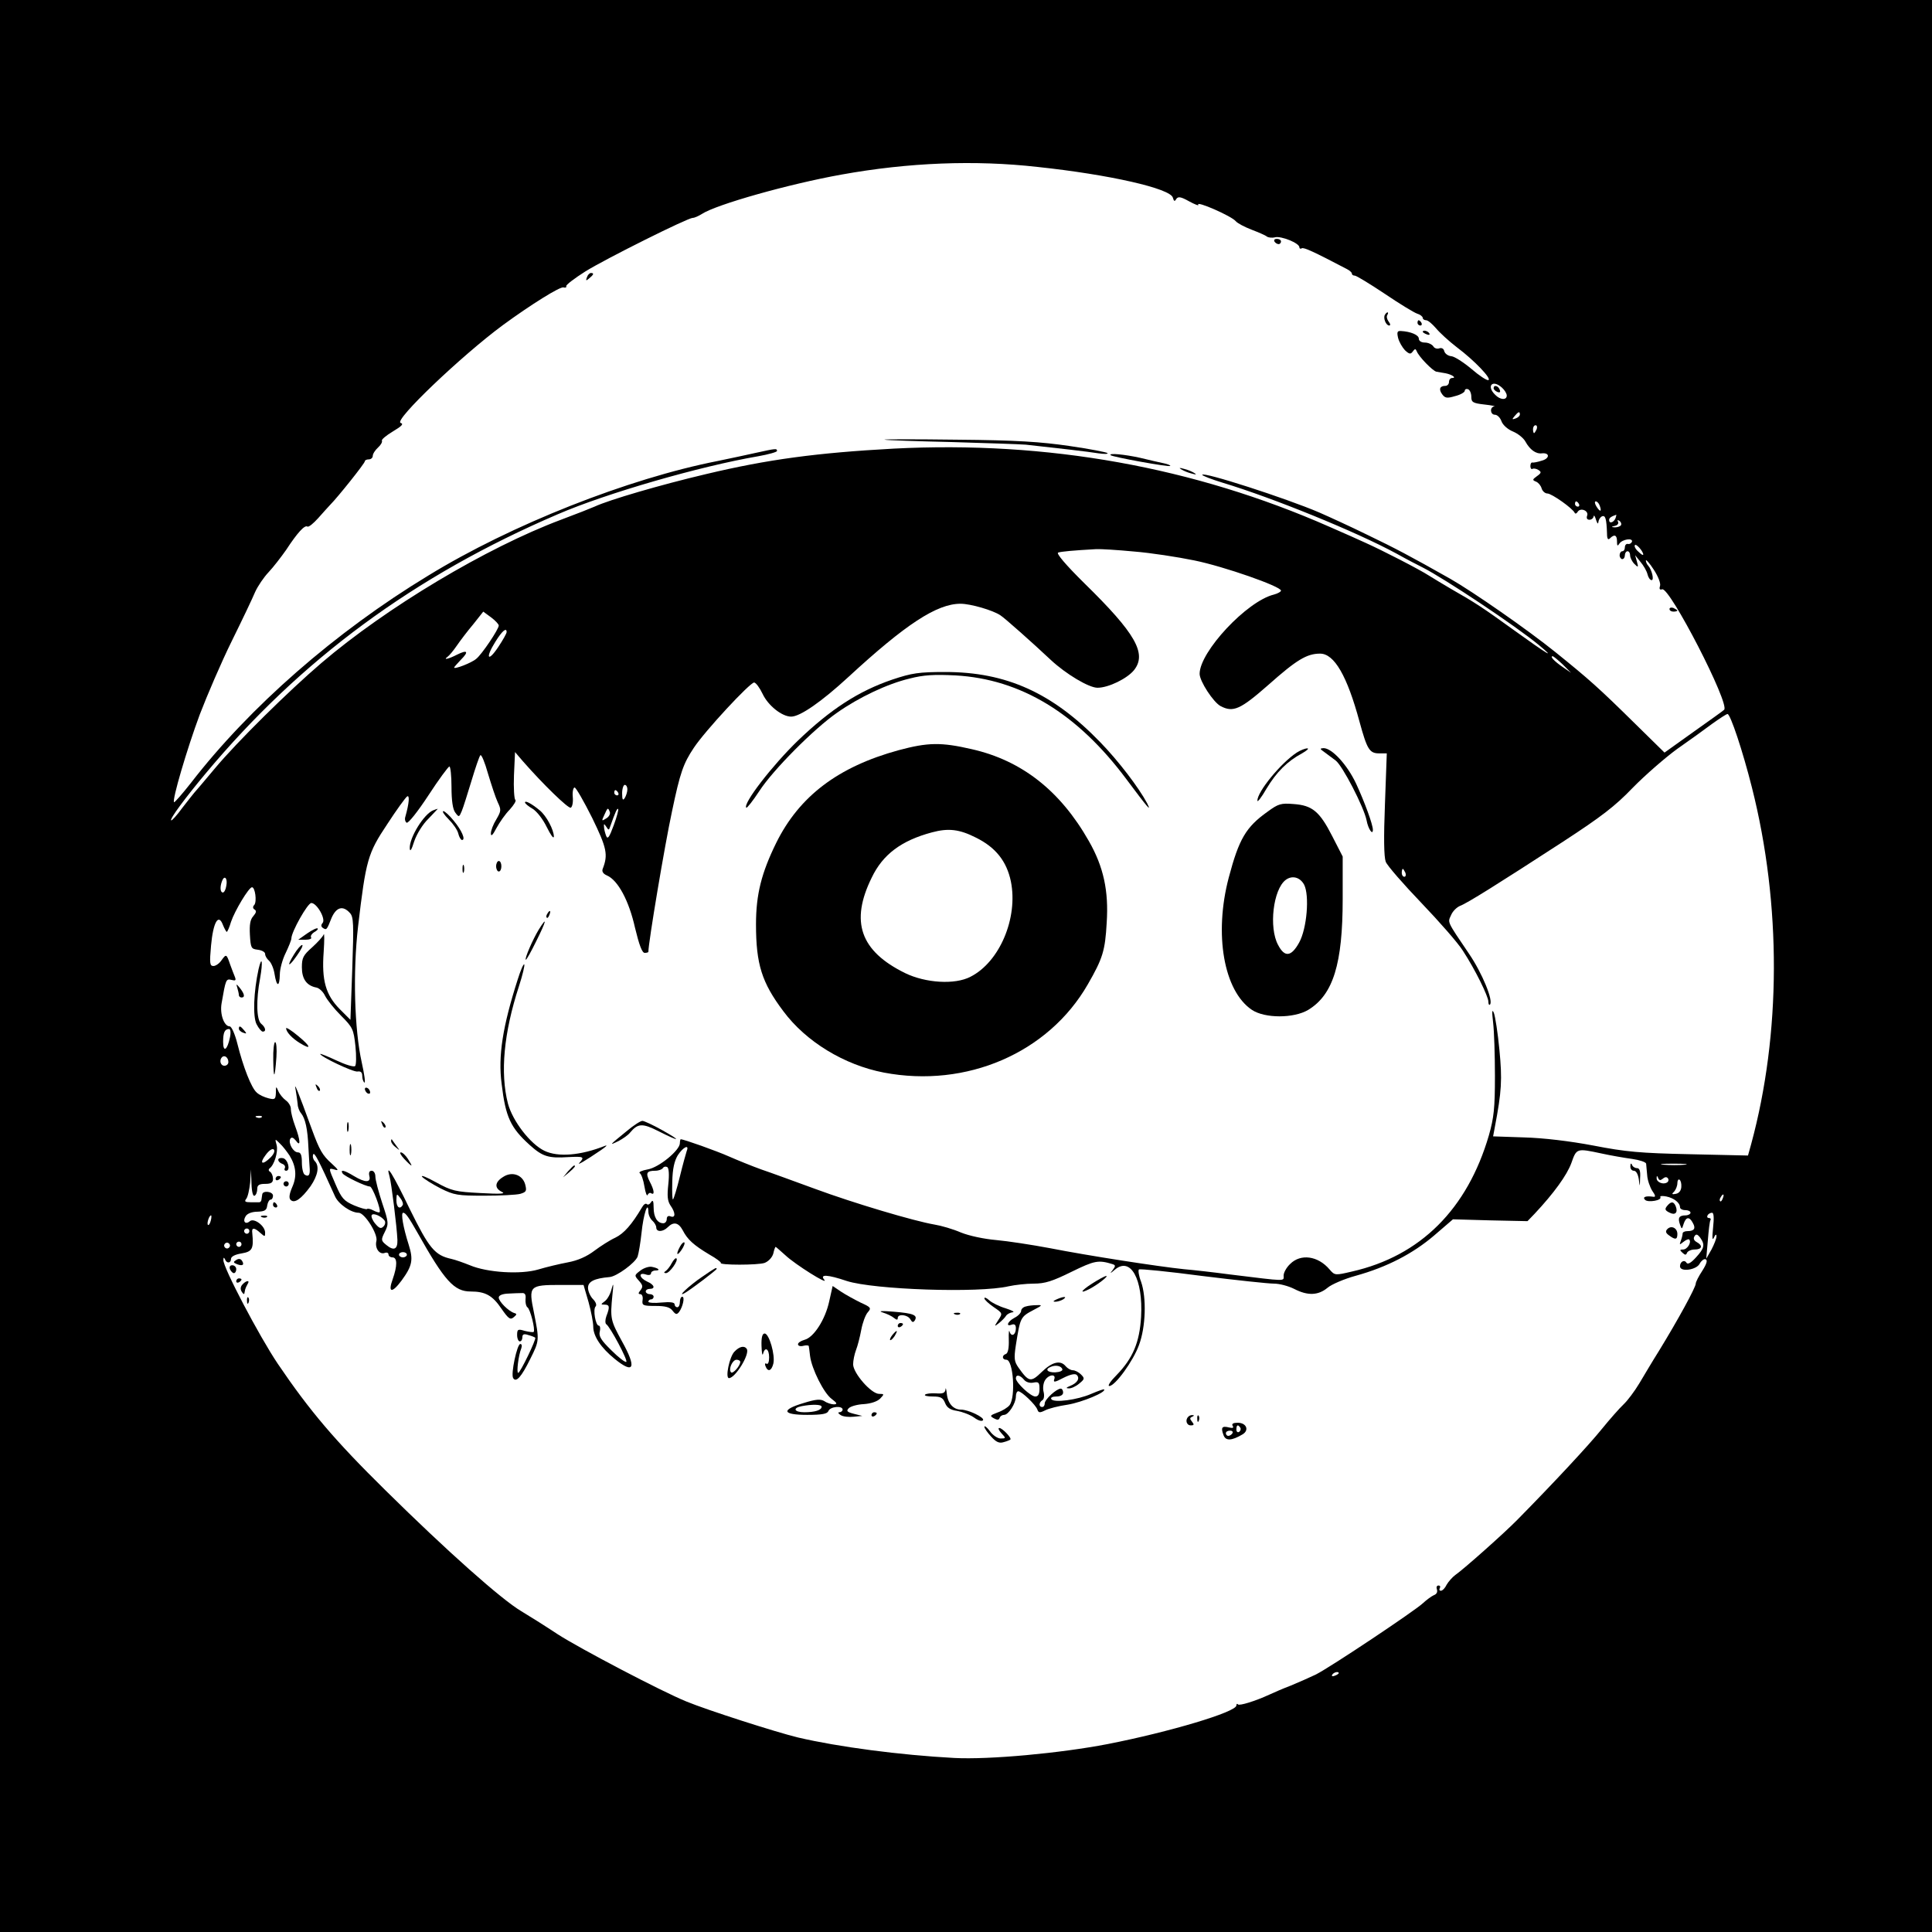
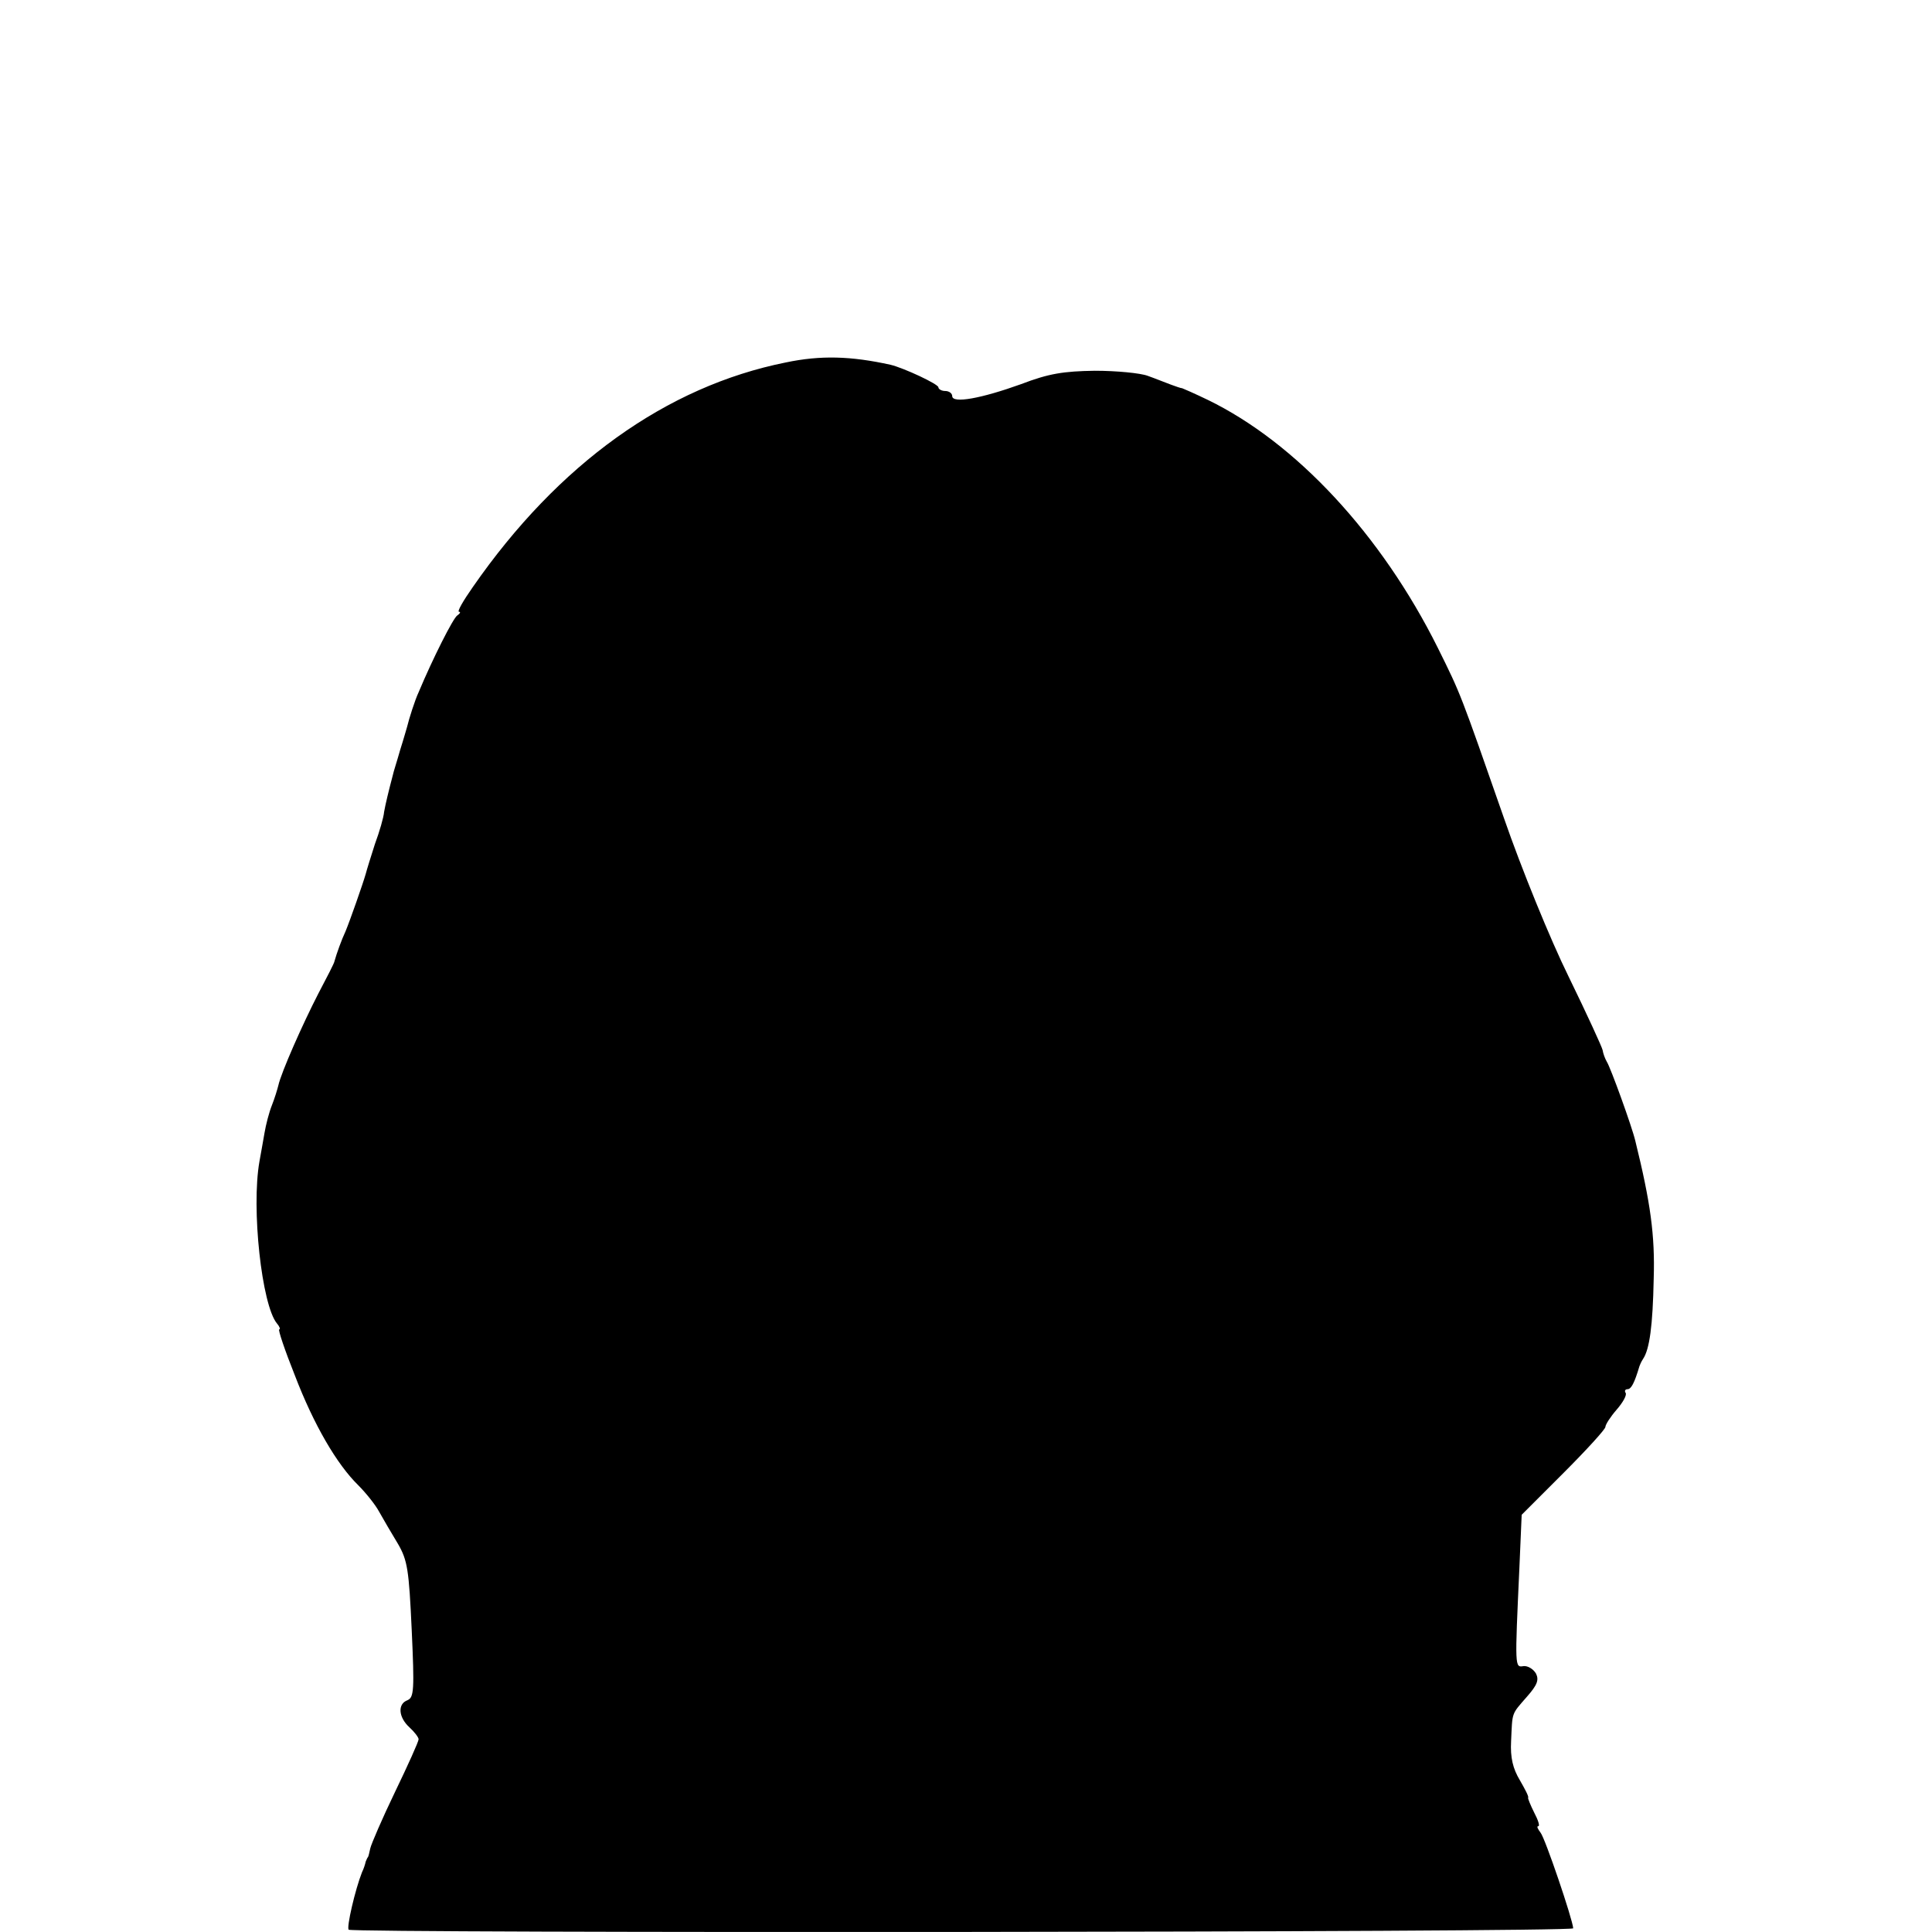
- <svg xmlns="http://www.w3.org/2000/svg" version="1.0" width="736pt" height="736pt" viewBox="0 0 736 736" preserveAspectRatio="xMidYMid meet">
-   <g transform="translate(0,736) scale(0.1,-0.1)" fill="#000000" stroke="none">
-     <path d="M0 3680 l0 -3680 3680 0 3680 0 0 3680 0 3680 -3680 0 -3680 0 0 -3680z m3953 3044 c273 -29 506 -82 515 -117 4 -14 7 -16 13 -5 7 10 17 9 49 -9 22 -12 38 -18 35 -13 -11 17 127 -43 143 -63 7 -8 34 -22 60 -32 26 -10 52 -21 58 -26 5 -4 20 -6 31 -3 23 6 93 -22 93 -38 0 -5 4 -7 9 -4 7 5 46 -13 172 -79 10 -5 19 -13 19 -17 0 -5 5 -8 11 -8 6 0 57 -31 114 -69 56 -38 112 -72 124 -76 11 -3 21 -11 21 -16 0 -5 6 -9 13 -9 7 0 23 -14 37 -30 14 -17 50 -50 80 -73 68 -51 134 -121 120 -125 -6 -2 -35 17 -65 43 -30 25 -64 47 -76 48 -12 1 -24 9 -27 19 -2 10 -10 14 -19 11 -8 -3 -19 0 -23 8 -5 7 -19 14 -32 14 -13 0 -23 6 -23 15 0 14 -31 27 -68 29 -14 1 -16 -4 -11 -26 4 -16 16 -36 26 -47 17 -16 22 -16 30 -5 8 11 11 11 15 1 8 -21 61 -75 75 -78 7 -1 23 -4 35 -6 25 -5 43 -18 25 -18 -7 0 -12 -7 -12 -15 0 -8 -6 -15 -14 -15 -21 0 -26 -13 -12 -32 11 -15 19 -16 49 -7 21 5 37 15 37 20 0 6 6 9 13 6 6 -2 12 -15 12 -28 0 -21 5 -25 50 -30 28 -3 44 -7 38 -7 -19 -3 -16 -32 2 -32 9 0 20 -11 25 -25 5 -14 24 -31 44 -39 19 -8 40 -25 47 -38 17 -31 40 -48 63 -45 31 3 30 -20 -1 -28 -15 -5 -31 -8 -35 -7 -5 1 -8 -5 -8 -14 0 -8 4 -13 8 -10 4 2 14 1 22 -4 13 -8 12 -12 -5 -24 -18 -13 -18 -15 -3 -21 9 -4 18 -15 21 -26 3 -10 13 -19 22 -19 16 0 97 -57 104 -74 2 -4 7 -3 11 4 11 18 44 4 36 -15 -3 -9 0 -15 9 -15 8 0 15 6 16 13 1 6 5 1 9 -13 5 -15 8 -18 9 -9 1 9 7 19 14 22 13 5 17 -9 19 -66 0 -20 4 -25 11 -18 17 17 27 13 27 -11 0 -18 2 -20 9 -9 11 17 53 23 48 7 -3 -6 -10 -10 -16 -8 -6 1 -11 -5 -11 -13 0 -8 -4 -15 -10 -15 -5 0 -10 -7 -10 -15 0 -8 5 -15 10 -15 6 0 10 7 10 15 0 8 5 15 10 15 6 0 10 -7 10 -16 0 -8 7 -23 16 -32 15 -15 16 -14 10 8 l-7 25 20 -25 c12 -14 24 -35 27 -47 3 -13 10 -23 16 -23 10 0 1 39 -13 55 -5 5 -9 14 -9 20 0 5 14 -10 30 -35 17 -26 27 -52 24 -62 -4 -12 -1 -16 8 -13 28 11 260 -439 236 -459 -1 -2 -53 -39 -115 -83 l-112 -80 -113 111 c-137 135 -174 168 -303 272 -104 84 -314 230 -400 279 -152 86 -211 117 -315 167 -63 31 -146 69 -185 86 -126 54 -445 157 -445 143 0 -3 35 -17 78 -30 192 -58 507 -186 662 -270 41 -23 86 -46 100 -53 83 -42 355 -223 442 -295 70 -58 32 -35 -94 56 -122 88 -148 105 -241 158 -27 16 -64 38 -83 50 -35 23 -181 98 -244 126 -19 9 -80 36 -135 60 -517 228 -1075 328 -1660 298 -293 -16 -480 -41 -715 -97 -174 -41 -369 -98 -425 -124 -11 -5 -69 -28 -128 -50 -283 -106 -665 -334 -913 -546 -124 -106 -320 -299 -406 -402 -40 -48 -75 -89 -78 -92 -3 -3 -23 -29 -45 -57 -21 -29 -41 -51 -43 -48 -6 5 54 86 131 178 363 435 796 754 1342 988 185 80 542 183 764 221 39 7 71 16 71 20 0 10 -3 10 -80 -7 -36 -8 -101 -22 -145 -31 -342 -67 -788 -243 -1104 -437 -353 -214 -680 -500 -904 -790 -33 -42 -62 -75 -64 -73 -8 8 49 202 98 334 28 73 82 199 122 280 40 81 80 165 89 187 10 22 33 56 51 75 18 19 48 58 67 85 43 66 71 96 81 89 5 -3 23 12 41 32 18 21 39 43 46 51 28 28 132 158 132 166 0 4 7 7 15 7 8 0 15 6 15 13 0 8 9 22 20 32 11 10 17 21 15 26 -3 4 16 20 41 35 35 21 43 29 30 33 -26 10 231 255 389 372 108 79 220 149 232 144 7 -2 12 0 10 5 -1 5 32 30 73 56 79 49 390 204 409 204 7 0 22 7 35 15 55 36 331 114 532 150 255 46 508 56 747 29z m1769 -841 c10 -9 18 -22 18 -30 0 -18 -25 -17 -44 3 -35 34 -10 60 26 27z m68 -102 c0 -5 -7 -12 -16 -15 -14 -5 -15 -4 -4 9 14 17 20 19 20 6z m64 -56 c-4 -8 -8 -15 -10 -15 -2 0 -4 7 -4 15 0 8 4 15 10 15 5 0 7 -7 4 -15z m161 -285 c3 -5 1 -10 -4 -10 -6 0 -11 5 -11 10 0 6 2 10 4 10 3 0 8 -4 11 -10z m79 -6 c9 -24 2 -26 -12 -4 -7 11 -8 20 -3 20 5 0 12 -7 15 -16z m60 -49 c-7 -16 -24 -21 -24 -6 0 8 7 13 27 20 1 1 0 -6 -3 -14z m21 -26 c-4 -5 -14 -8 -23 -8 -15 1 -15 2 1 6 9 2 14 9 11 15 -4 7 -2 8 5 4 6 -4 9 -12 6 -17z m85 -111 c0 -5 -8 0 -18 10 -11 9 -17 21 -14 25 4 8 31 -22 32 -35z m-1940 11 c63 -5 167 -21 230 -34 113 -23 330 -99 330 -115 0 -4 -12 -11 -27 -15 -103 -25 -283 -218 -283 -302 0 -28 52 -108 80 -123 48 -25 75 -13 182 81 107 95 146 119 197 119 54 0 103 -85 150 -259 29 -106 38 -121 75 -121 l29 0 -7 -193 c-5 -127 -4 -201 3 -220 6 -15 67 -85 136 -157 68 -71 140 -153 158 -182 47 -72 97 -174 97 -194 0 -10 3 -14 6 -11 14 14 -30 121 -80 194 -86 127 -81 118 -68 147 6 15 22 30 34 35 27 10 142 82 393 245 144 94 197 134 265 205 47 48 123 114 168 147 46 32 107 76 135 97 28 20 54 37 58 37 11 0 58 -141 93 -280 113 -447 111 -939 -3 -1359 l-12 -43 -222 5 c-188 4 -244 9 -367 33 -90 17 -190 29 -264 31 l-118 4 6 32 c27 141 29 184 18 298 -6 64 -16 127 -21 140 -7 17 -8 6 -3 -36 4 -33 7 -125 7 -205 0 -121 -4 -158 -23 -225 -82 -281 -261 -460 -522 -519 -64 -15 -65 -15 -85 8 -44 52 -110 61 -150 21 -14 -13 -25 -33 -25 -44 0 -23 16 -23 -205 4 -60 8 -139 17 -175 20 -97 10 -368 52 -510 80 -69 13 -161 27 -205 31 -46 4 -103 16 -135 29 -30 13 -75 26 -100 30 -77 13 -309 82 -455 136 -77 28 -169 62 -205 74 -36 13 -90 35 -122 49 -47 21 -173 66 -185 66 -1 0 -3 -7 -3 -15 0 -27 -80 -93 -123 -100 -22 -4 -35 -10 -30 -14 6 -3 14 -26 18 -51 4 -25 10 -39 12 -32 3 6 9 10 14 6 14 -8 11 13 -6 45 -16 32 -12 41 21 41 13 0 26 5 29 10 4 6 11 7 17 4 6 -4 8 -28 4 -65 -5 -46 -3 -64 8 -81 20 -28 20 -49 1 -42 -9 4 -15 0 -15 -10 0 -9 -6 -16 -13 -16 -23 0 -37 23 -37 60 0 25 -3 31 -10 20 -5 -8 -12 -11 -16 -7 -4 4 -12 -1 -18 -12 -39 -66 -69 -100 -102 -116 -20 -9 -56 -32 -80 -50 -29 -22 -63 -37 -101 -44 -32 -6 -82 -18 -112 -27 -67 -20 -195 -12 -261 16 -25 10 -56 21 -70 24 -64 14 -85 40 -159 190 -65 135 -93 179 -77 124 7 -24 28 -192 30 -242 1 -36 -14 -42 -42 -19 -21 17 -21 20 -6 50 15 30 15 36 -10 110 -14 43 -26 88 -26 101 0 12 -6 22 -14 22 -9 0 -12 -7 -9 -20 7 -26 -16 -26 -59 0 -36 22 -53 26 -43 10 7 -11 88 -50 104 -50 10 0 44 -90 37 -98 -2 -2 -13 1 -24 7 -11 6 -22 8 -24 5 -3 -2 -25 4 -49 14 -39 17 -48 27 -71 81 -27 62 -27 62 -5 56 19 -6 17 -2 -9 22 -36 32 -47 52 -76 131 -55 151 -69 184 -62 152 3 -19 7 -44 8 -56 0 -11 6 -27 13 -35 16 -20 25 -59 28 -132 2 -34 4 -70 5 -81 1 -23 -5 -30 -19 -21 -6 3 -11 24 -11 46 0 28 -4 39 -15 39 -18 0 -38 36 -29 52 5 7 11 5 21 -7 19 -27 18 0 -3 56 -9 24 -16 53 -16 63 1 11 -8 26 -19 34 -11 8 -24 24 -29 36 -8 19 -9 19 -9 -7 -1 -25 -4 -27 -28 -21 -16 4 -36 13 -45 22 -20 17 -51 95 -74 187 -9 36 -22 65 -29 65 -21 0 -38 46 -31 87 16 93 17 95 38 90 15 -4 18 -2 13 11 -4 9 -12 31 -18 47 -14 41 -15 42 -33 17 -8 -12 -22 -22 -31 -22 -14 0 -15 11 -9 78 8 88 28 124 45 79 6 -15 13 -27 15 -27 2 0 10 17 16 38 14 42 68 132 80 132 12 0 19 -54 9 -67 -7 -7 -6 -14 1 -18 8 -5 6 -12 -5 -25 -12 -13 -15 -33 -13 -71 3 -51 5 -54 30 -57 16 -2 28 -9 28 -16 0 -8 7 -19 15 -26 8 -7 18 -30 21 -51 8 -50 19 -50 20 -1 0 20 10 57 22 81 12 25 22 50 22 56 0 25 62 135 76 135 21 0 56 -61 43 -76 -7 -8 -6 -14 1 -19 14 -9 15 -8 33 38 18 41 43 49 70 19 14 -15 15 -41 9 -212 l-7 -195 -41 41 c-53 54 -69 109 -61 217 3 45 3 75 0 67 -3 -8 -23 -30 -44 -49 -34 -30 -39 -40 -39 -76 0 -44 18 -70 55 -77 11 -2 26 -16 33 -31 8 -16 35 -50 61 -76 45 -45 48 -52 55 -116 4 -38 3 -72 -1 -76 -5 -5 -37 5 -71 21 -34 16 -62 27 -62 25 0 -10 126 -70 142 -67 12 2 18 -3 18 -17 0 -11 4 -22 8 -25 5 -3 0 32 -10 77 -28 126 -34 344 -14 517 30 255 37 279 111 390 35 54 70 102 76 106 10 6 8 -25 -7 -78 -3 -9 0 -19 5 -22 6 -4 43 43 83 104 39 60 76 110 80 110 4 0 8 -35 8 -78 0 -52 5 -85 14 -97 14 -19 15 -19 25 5 6 14 22 66 37 115 15 50 30 94 34 98 4 4 17 -27 29 -70 13 -43 29 -92 37 -109 14 -29 13 -34 -5 -65 -12 -19 -21 -43 -21 -54 0 -13 7 -7 21 20 12 22 34 54 51 71 16 18 26 34 21 37 -4 3 -7 45 -5 94 l4 88 30 -35 c77 -88 172 -180 182 -177 6 2 10 20 8 41 -2 20 2 36 7 36 5 0 35 -52 67 -116 56 -115 61 -140 40 -194 -4 -10 2 -19 16 -25 42 -18 84 -96 107 -199 16 -66 27 -96 37 -96 8 0 14 2 14 4 0 35 62 405 90 535 31 148 43 182 83 242 43 65 214 249 230 249 7 -1 21 -20 32 -43 21 -45 74 -87 109 -87 34 0 116 57 218 151 218 201 337 279 427 279 39 0 124 -25 152 -44 16 -10 124 -106 192 -170 58 -54 145 -106 178 -106 42 0 113 35 139 67 50 63 6 140 -188 330 -73 72 -109 115 -101 118 13 4 55 8 144 13 17 1 82 -3 145 -9z m-2420 -282 c0 -14 -65 -111 -86 -127 -17 -15 -84 -41 -84 -33 0 2 12 15 26 30 31 31 25 39 -15 19 -31 -16 -55 -22 -36 -8 6 4 22 23 35 42 13 19 41 56 63 82 l38 48 30 -22 c16 -12 29 -26 29 -31z m30 -25 c0 -5 -14 -30 -32 -57 -40 -60 -50 -42 -11 20 26 42 43 56 43 37z m4023 -123 l32 -32 -32 22 c-32 22 -50 41 -38 41 3 0 20 -14 38 -31z m-3563 -476 c0 -10 -5 -25 -10 -33 -7 -11 -10 -7 -10 18 0 17 5 32 10 32 6 0 10 -8 10 -17z m-35 -13 c3 -5 1 -10 -4 -10 -6 0 -11 5 -11 10 0 6 2 10 4 10 3 0 8 -4 11 -10z m-32 -73 c3 -7 -3 -19 -14 -25 -17 -11 -18 -10 -7 13 13 29 14 30 21 12z m15 -51 c-17 -46 -23 -55 -29 -40 -4 11 -8 26 -8 34 -1 13 0 13 9 0 8 -13 10 -13 14 0 21 59 27 72 31 68 2 -2 -5 -30 -17 -62z m3016 -181 c3 -8 1 -15 -4 -15 -6 0 -10 7 -10 15 0 8 2 15 4 15 2 0 6 -7 10 -15z m-4492 -50 c-2 -14 -8 -25 -13 -25 -10 0 -12 21 -3 44 9 24 22 10 16 -19z m14 -577 c-10 -49 -26 -59 -26 -17 0 36 6 49 23 49 5 0 7 -14 3 -32z m-6 -94 c0 -8 -7 -14 -15 -14 -15 0 -21 21 -9 33 10 9 24 -2 24 -19z m127 -210 c-3 -3 -12 -4 -19 -1 -8 3 -5 6 6 6 11 1 17 -2 13 -5z m106 -146 c25 -41 29 -79 10 -121 -11 -26 -13 -41 -6 -48 15 -15 41 4 76 52 28 41 35 77 16 96 -6 6 -9 17 -6 25 4 11 21 -21 83 -159 13 -30 61 -63 90 -63 23 0 74 -81 68 -107 -7 -27 11 -54 32 -46 8 3 14 0 14 -6 0 -6 7 -11 15 -11 19 0 19 -32 1 -83 -19 -52 -3 -55 34 -5 41 56 45 79 27 136 -21 66 -31 122 -21 122 9 0 21 -17 55 -77 103 -183 139 -223 202 -223 56 0 83 -15 117 -65 27 -39 34 -44 47 -33 12 10 13 13 2 16 -22 7 -59 44 -59 59 0 8 13 14 35 15 19 1 43 2 53 2 12 1 16 -6 14 -23 -1 -14 2 -27 7 -31 11 -6 31 -86 24 -94 -2 -2 -18 0 -34 4 -26 8 -29 6 -29 -16 0 -13 5 -24 10 -24 6 0 10 7 10 16 0 11 6 14 23 8 12 -3 24 -8 26 -10 5 -5 -57 -134 -65 -134 -7 0 1 67 12 94 3 9 2 16 -4 16 -12 0 -37 -115 -27 -130 11 -18 31 4 65 73 35 70 35 71 14 177 -21 102 -18 105 103 105 l86 0 19 -65 c10 -36 18 -78 18 -94 0 -36 29 -80 82 -123 74 -60 84 -34 27 68 -43 79 -45 85 -36 176 5 43 4 49 -3 23 -4 -18 -16 -40 -26 -47 -16 -12 -16 -13 -1 -13 19 0 21 -8 7 -44 -5 -14 -5 -28 0 -31 14 -9 82 -136 76 -143 -4 -3 -29 16 -57 44 -39 38 -49 54 -44 72 3 12 1 22 -4 22 -12 0 -23 62 -12 73 5 5 1 17 -10 28 -10 10 -19 30 -19 43 0 24 24 36 82 41 27 2 98 54 107 78 4 12 11 53 15 91 7 69 25 125 26 80 0 -12 7 -27 15 -34 8 -7 15 -19 15 -26 0 -18 25 -18 44 1 22 22 41 18 57 -12 18 -35 41 -56 101 -92 27 -15 46 -30 44 -32 -9 -9 143 -9 167 0 15 6 29 21 33 36 3 14 7 25 9 25 1 0 18 -15 37 -32 37 -35 168 -117 148 -93 -18 21 12 20 86 -5 103 -33 502 -47 617 -20 23 5 66 10 95 10 43 0 71 9 144 45 88 43 102 46 157 29 11 -4 11 -7 0 -22 -12 -15 -11 -15 8 1 60 51 108 -36 100 -180 -6 -97 -31 -157 -93 -221 -23 -23 -36 -42 -28 -42 22 0 91 95 113 156 26 69 29 181 8 241 -9 23 -12 45 -8 47 4 3 113 -8 242 -25 129 -16 251 -29 272 -29 21 0 55 -9 77 -20 52 -27 92 -25 127 4 15 13 64 34 108 46 119 33 217 84 298 153 l72 62 142 -4 142 -3 27 28 c74 79 123 147 140 193 20 57 20 57 114 37 36 -8 89 -17 118 -21 28 -4 52 -12 53 -18 1 -7 2 -27 4 -44 1 -18 10 -44 19 -59 13 -18 14 -25 4 -23 -29 4 -42 -1 -31 -12 11 -11 66 -2 58 11 -2 4 8 5 23 2 29 -6 52 -24 52 -41 0 -6 9 -11 20 -11 11 0 20 -4 20 -10 0 -5 -9 -10 -19 -10 -25 0 -30 -10 -21 -35 7 -19 7 -19 14 3 9 27 22 28 35 3 12 -21 5 -31 -21 -31 -10 0 -18 -4 -18 -9 0 -5 -3 -18 -7 -28 -6 -16 -5 -16 10 -4 10 8 20 12 22 9 10 -10 -7 -38 -23 -38 -13 0 -14 -2 -3 -12 11 -10 14 -10 18 0 3 6 16 12 29 12 28 0 32 15 8 28 -11 6 -14 14 -9 22 6 10 11 9 22 -5 19 -27 16 -40 -16 -75 -18 -20 -31 -28 -36 -21 -8 14 -25 5 -25 -13 0 -23 63 -14 75 10 6 11 16 19 22 17 9 -3 5 -17 -12 -44 -14 -21 -25 -43 -25 -49 0 -14 -67 -137 -140 -256 -24 -38 -57 -94 -75 -124 -18 -30 -45 -66 -60 -80 -15 -14 -52 -56 -83 -94 -48 -60 -186 -208 -322 -346 -49 -50 -203 -187 -236 -210 -11 -8 -26 -25 -33 -37 -6 -13 -16 -23 -22 -23 -6 0 -7 5 -4 10 3 6 1 10 -5 10 -7 0 -9 -7 -6 -15 3 -10 -1 -18 -12 -22 -9 -4 -28 -18 -42 -31 -31 -29 -350 -242 -407 -271 -23 -11 -66 -30 -95 -42 -29 -11 -66 -27 -83 -35 -52 -24 -113 -43 -119 -37 -3 4 -6 2 -6 -4 0 -25 -255 -101 -490 -147 -181 -35 -452 -60 -585 -53 -206 11 -441 42 -595 78 -83 20 -345 104 -425 137 -96 39 -408 203 -490 256 -50 33 -112 72 -139 88 -76 45 -283 229 -517 460 -194 191 -289 303 -411 483 -70 104 -209 368 -207 395 0 10 2 11 6 3 6 -17 23 -16 23 1 0 9 15 17 40 21 41 7 47 17 41 78 -3 21 7 22 31 0 17 -15 18 -15 18 1 0 26 -42 57 -58 44 -17 -15 -29 -1 -16 19 6 10 24 17 45 17 27 1 35 5 37 24 2 12 8 22 13 22 5 0 9 7 9 15 0 16 -39 21 -41 5 -1 -5 -2 -14 -3 -20 0 -5 -4 -10 -8 -10 -5 0 -20 0 -34 0 -20 0 -24 3 -16 13 6 7 12 35 15 62 l3 50 2 -53 c1 -33 6 -51 12 -47 6 3 10 15 10 26 0 14 7 19 30 19 23 0 30 5 30 19 0 11 -5 23 -11 27 -6 3 -7 9 -2 13 18 13 33 63 27 88 -7 26 -7 26 12 7 11 -10 27 -31 37 -46z m-72 -7 c-31 -31 -45 -25 -19 9 13 18 26 26 31 21 5 -5 1 -17 -12 -30z m1585 24 c-3 -9 -15 -52 -26 -97 -11 -45 -23 -84 -26 -87 -3 -3 -4 27 -3 66 1 51 8 80 21 102 21 32 45 43 34 16z m3802 -52 c-21 -2 -57 -2 -80 0 -24 2 -7 4 37 4 44 0 63 -2 43 -4z m-83 -53 c8 7 15 7 19 1 4 -5 2 -13 -4 -16 -15 -9 -40 2 -39 17 0 10 2 10 6 0 4 -9 8 -10 18 -2z m70 -32 c-1 -14 -9 -24 -21 -26 -15 -3 -17 -1 -6 9 6 7 12 21 12 32 0 10 4 16 8 13 5 -3 8 -15 7 -28z m-4871 -69 c-11 -18 -24 -8 -24 19 1 26 1 26 15 8 8 -10 12 -23 9 -27z m5029 26 c-3 -9 -8 -14 -10 -11 -3 3 -2 9 2 15 9 16 15 13 8 -4z m-5097 -86 c3 -6 1 -16 -6 -22 -9 -9 -16 -6 -31 12 -10 12 -16 27 -13 32 6 10 39 -5 50 -22z m5060 -26 c-4 -39 -3 -51 3 -38 6 13 10 15 10 5 0 -8 -9 -31 -19 -50 l-20 -35 6 69 c3 38 7 73 10 78 3 4 0 8 -6 8 -6 0 -8 5 -5 10 3 6 11 10 17 10 7 0 8 -20 4 -57z m-5723 27 c-3 -12 -8 -19 -11 -16 -5 6 5 36 12 36 2 0 2 -9 -1 -20z m147 -40 c0 -5 -4 -10 -10 -10 -5 0 -10 5 -10 10 0 6 5 10 10 10 6 0 10 -4 10 -10z m-76 -61 c-3 -5 -10 -7 -15 -3 -5 3 -7 10 -3 15 3 5 10 7 15 3 5 -3 7 -10 3 -15z m46 11 c0 -5 -4 -10 -10 -10 -5 0 -10 5 -10 10 0 6 5 10 10 10 6 0 10 -4 10 -10z m630 -40 c0 -5 -7 -10 -15 -10 -8 0 -15 5 -15 10 0 6 7 10 15 10 8 0 15 -4 15 -10z m3550 -1594 c0 -2 -7 -7 -16 -10 -8 -3 -12 -2 -9 4 6 10 25 14 25 6z" />
-     <path d="M4855 6440 c3 -5 10 -10 16 -10 5 0 9 5 9 10 0 6 -7 10 -16 10 -8 0 -12 -4 -9 -10z" />
-     <path d="M2236 6304 c-5 -14 -4 -15 9 -4 17 14 19 20 6 20 -5 0 -12 -7 -15 -16z" />
-     <path d="M5276 6161 c-8 -12 4 -41 16 -41 6 0 5 6 -2 15 -6 8 -9 19 -5 25 3 5 4 10 1 10 -3 0 -7 -4 -10 -9z" />
-     <path d="M5400 6130 c0 -5 5 -10 11 -10 5 0 7 5 4 10 -3 6 -8 10 -11 10 -2 0 -4 -4 -4 -10z" />
-     <path d="M5420 6096 c0 -2 7 -7 16 -10 8 -3 12 -2 9 4 -6 10 -25 14 -25 6z" />
-     <path d="M3370 5685 c8 -2 123 -6 255 -9 132 -4 259 -8 283 -10 111 -12 241 -27 277 -33 22 -3 37 -3 34 1 -3 3 -68 16 -145 27 -110 16 -200 22 -429 24 -159 2 -283 2 -275 0z" />
-     <path d="M4231 5626 c7 -7 222 -46 227 -41 2 2 -9 7 -24 10 -16 3 -57 13 -91 21 -59 13 -121 19 -112 10z" />
-     <path d="M4500 5572 c8 -5 26 -13 40 -16 17 -5 20 -4 10 2 -8 5 -26 13 -40 16 -17 5 -20 4 -10 -2z" />
-     <path d="M6360 5040 c0 -6 7 -10 15 -10 8 0 15 2 15 4 0 2 -7 6 -15 10 -8 3 -15 1 -15 -4z" />
-     <path d="M5690 5881 c0 -5 7 -11 14 -14 10 -4 13 -1 9 9 -6 15 -23 19 -23 5z" />
-     <path d="M3399 4771 c-129 -44 -235 -113 -360 -233 -97 -94 -210 -240 -196 -255 3 -2 25 26 50 64 52 80 208 237 296 298 84 59 192 110 276 130 54 14 94 16 175 12 249 -14 464 -145 650 -394 83 -111 98 -129 80 -93 -32 60 -109 161 -179 233 -182 188 -358 267 -590 267 -101 0 -127 -4 -202 -29z" />
-     <path d="M3423 4502 c-230 -63 -378 -175 -466 -353 -56 -114 -77 -196 -77 -310 0 -152 22 -222 104 -331 86 -116 232 -205 383 -234 315 -60 627 75 777 336 57 99 66 128 72 235 8 121 -12 213 -68 311 -109 192 -256 307 -446 350 -117 27 -167 26 -279 -4z m295 -333 c75 -37 117 -90 133 -167 28 -139 -43 -307 -154 -363 -59 -31 -171 -24 -249 14 -171 84 -210 196 -127 364 42 88 113 141 229 172 63 17 105 12 168 -20z" />
-     <path d="M4940 4493 c-61 -40 -150 -149 -150 -183 0 -8 16 13 35 46 38 63 79 104 135 134 19 11 28 19 20 19 -8 0 -26 -7 -40 -16z" />
-     <path d="M5045 4495 c11 -8 30 -22 43 -32 26 -19 108 -178 118 -228 6 -33 24 -59 24 -36 0 20 -32 107 -64 176 -34 72 -92 135 -124 135 -15 -1 -14 -3 3 -15z" />
-     <path d="M2000 4303 c0 -4 13 -15 29 -24 16 -10 39 -39 54 -70 15 -30 26 -46 27 -36 0 25 -28 79 -54 100 -30 25 -56 39 -56 30z" />
-     <path d="M4829 4268 c-83 -59 -109 -104 -148 -251 -57 -216 -19 -432 88 -504 49 -33 160 -33 215 0 95 58 131 175 131 423 l0 161 -40 78 c-48 94 -76 117 -147 122 -48 4 -58 1 -99 -29z m139 -278 c21 -41 11 -167 -19 -221 -30 -54 -55 -57 -80 -9 -36 66 -19 212 29 248 24 18 54 11 70 -18z" />
-     <path d="M1650 4273 c-35 -14 -91 -104 -89 -145 1 -15 7 -5 17 27 10 29 33 66 55 87 20 21 36 38 35 37 -2 0 -10 -3 -18 -6z" />
-     <path d="M1709 4239 c17 -17 34 -41 37 -55 3 -13 10 -24 14 -24 15 0 -1 37 -32 74 -16 20 -34 36 -39 36 -6 0 3 -14 20 -31z" />
-     <path d="M1890 4060 c0 -11 5 -20 10 -20 6 0 10 9 10 20 0 11 -4 20 -10 20 -5 0 -10 -9 -10 -20z" />
-     <path d="M1762 4050 c0 -14 2 -19 5 -12 2 6 2 18 0 25 -3 6 -5 1 -5 -13z" />
-     <path d="M2085 3879 c-4 -6 -5 -12 -2 -15 2 -3 7 2 10 11 7 17 1 20 -8 4z" />
-     <path d="M2052 3818 c-23 -38 -54 -110 -49 -114 2 -2 20 30 40 71 39 78 43 98 9 43z" />
-     <path d="M1170 3804 l-34 -24 27 0 c16 0 26 4 22 9 -3 6 3 14 12 20 10 5 16 12 13 14 -3 3 -21 -6 -40 -19z" />
-     <path d="M1120 3724 c-30 -48 -21 -51 12 -3 15 21 24 39 19 39 -5 0 -19 -16 -31 -36z" />
-     <path d="M985 3668 c-19 -87 -22 -180 -8 -209 8 -16 19 -29 24 -29 14 0 11 16 -6 30 -18 15 -20 90 -4 174 11 62 7 89 -6 34z" />
-     <path d="M1972 3628 c-57 -178 -75 -291 -61 -397 15 -127 34 -167 107 -233 49 -44 71 -51 147 -46 58 3 63 1 43 -21 -14 -14 22 7 82 48 19 13 26 20 15 16 -93 -37 -179 -44 -231 -19 -54 26 -121 113 -139 180 -30 117 -16 269 42 447 14 43 23 81 20 83 -3 3 -14 -23 -25 -58z" />
-     <path d="M904 3597 c3 -10 6 -23 6 -28 0 -5 5 -9 10 -9 14 0 12 13 -6 36 -14 17 -15 17 -10 1z" />
-     <path d="M910 3441 c0 -5 7 -12 16 -15 14 -5 15 -4 4 9 -14 17 -20 19 -20 6z" />
-     <path d="M1090 3443 c0 -14 22 -38 53 -57 46 -28 41 -12 -8 28 -25 21 -45 33 -45 29z" />
-     <path d="M1041 3323 c1 -78 6 -74 12 10 2 31 0 57 -5 57 -4 0 -8 -30 -7 -67z" />
-     <path d="M1206 3217 c3 -10 9 -15 12 -12 3 3 0 11 -7 18 -10 9 -11 8 -5 -6z" />
-     <path d="M1390 3211 c0 -5 5 -13 10 -16 6 -3 10 -2 10 4 0 5 -4 13 -10 16 -5 3 -10 2 -10 -4z" />
-     <path d="M1322 3065 c0 -16 2 -22 5 -12 2 9 2 23 0 30 -3 6 -5 -1 -5 -18z" />
-     <path d="M1456 3077 c3 -10 9 -15 12 -12 3 3 0 11 -7 18 -10 9 -11 8 -5 -6z" />
-     <path d="M2385 3049 c-65 -53 -66 -54 -29 -36 17 9 37 23 44 32 30 36 47 37 110 5 81 -41 89 -38 12 5 -34 19 -68 35 -75 35 -7 0 -35 -18 -62 -41z" />
-     <path d="M1490 3013 c0 -6 8 -17 18 -24 16 -13 16 -13 2 6 -8 11 -16 22 -17 24 -2 2 -3 0 -3 -6z" />
-     <path d="M1332 2980 c0 -19 2 -27 5 -17 2 9 2 25 0 35 -3 9 -5 1 -5 -18z" />
-     <path d="M1540 2945 c13 -14 25 -25 27 -25 2 0 -4 11 -13 25 -9 14 -21 25 -27 25 -6 0 0 -11 13 -25z" />
-     <path d="M2164 2898 l-19 -23 23 19 c21 18 27 26 19 26 -2 0 -12 -10 -23 -22z" />
-     <path d="M1608 2877 c7 -8 39 -28 70 -44 52 -26 66 -28 167 -28 61 0 122 3 137 7 23 7 25 11 19 35 -10 38 -51 52 -85 29 -32 -20 -33 -43 -3 -57 15 -7 -9 -8 -82 -4 -96 5 -110 8 -170 41 -36 20 -59 29 -53 21z" />
-     <path d="M1060 2942 c0 -6 7 -13 16 -16 8 -3 12 -10 9 -16 -3 -5 -1 -10 5 -10 18 0 7 44 -12 48 -10 2 -18 -1 -18 -6z" />
-     <path d="M6211 2918 c-1 -10 5 -18 13 -18 9 0 16 -13 19 -32 4 -32 4 -32 5 5 2 26 -2 37 -12 37 -8 0 -17 6 -19 13 -3 7 -6 5 -6 -5z" />
-     <path d="M1050 2869 c0 -5 5 -7 10 -4 6 3 10 8 10 11 0 2 -4 4 -10 4 -5 0 -10 -5 -10 -11z" />
-     <path d="M1080 2850 c0 -5 5 -10 10 -10 6 0 10 5 10 10 0 6 -4 10 -10 10 -5 0 -10 -4 -10 -10z" />
-     <path d="M1040 2770 c0 -5 5 -10 11 -10 5 0 7 5 4 10 -3 6 -8 10 -11 10 -2 0 -4 -4 -4 -10z" />
-     <path d="M6351 2766 c-10 -12 -8 -17 8 -25 22 -12 34 -1 25 23 -8 20 -18 20 -33 2z" />
-     <path d="M998 2723 c7 -3 16 -2 19 1 4 3 -2 6 -13 5 -11 0 -14 -3 -6 -6z" />
-     <path d="M6352 2678 c-8 -8 -7 -15 6 -24 24 -18 32 -17 32 5 0 23 -23 34 -38 19z" />
-     <path d="M2591 2612 c-17 -31 -13 -40 5 -14 9 13 14 26 11 29 -3 2 -10 -4 -16 -15z" />
-     <path d="M900 2560 c-12 -7 -12 -10 3 -16 21 -8 29 -3 19 13 -5 8 -13 9 -22 3z" />
-     <path d="M2559 2548 c-6 -12 -17 -26 -23 -30 -8 -5 -7 -8 1 -8 14 0 48 48 40 56 -3 3 -11 -5 -18 -18z" />
-     <path d="M876 2525 c4 -8 10 -15 15 -15 5 0 9 7 9 15 0 8 -7 15 -15 15 -9 0 -12 -6 -9 -15z" />
-     <path d="M2440 2520 c-24 -18 -24 -19 -6 -39 15 -17 16 -23 6 -36 -9 -11 -9 -15 -1 -15 7 0 11 -10 9 -22 -3 -21 1 -23 49 -23 39 0 55 -5 65 -18 12 -15 16 -16 25 -5 14 19 23 58 12 58 -5 0 -9 -9 -9 -20 0 -11 -4 -20 -10 -20 -5 0 -10 5 -10 11 0 8 -17 10 -50 7 -27 -3 -50 -1 -50 3 0 5 5 9 10 9 6 0 10 5 10 10 0 6 -7 10 -15 10 -8 0 -15 5 -15 10 0 6 7 10 15 10 23 0 18 16 -10 28 -30 14 -34 36 -5 27 11 -4 20 -2 20 4 0 6 8 11 17 11 21 0 12 9 -14 14 -10 2 -30 -4 -43 -14z" />
-     <path d="M2675 2496 c-48 -32 -101 -82 -65 -61 24 14 120 87 120 91 0 7 -4 5 -55 -30z" />
-     <path d="M4160 2470 c-45 -29 -49 -41 -7 -19 30 16 72 49 61 48 -5 0 -29 -13 -54 -29z" />
-     <path d="M900 2479 c0 -5 5 -7 10 -4 6 3 10 8 10 11 0 2 -4 4 -10 4 -5 0 -10 -5 -10 -11z" />
-     <path d="M923 2466 c-7 -8 -8 -18 -2 -27 5 -8 9 -11 10 -6 1 4 2 10 3 15 1 4 5 13 9 20 11 16 -5 15 -20 -2z" />
-     <path d="M3159 2403 c-15 -70 -59 -138 -94 -147 -14 -4 -25 -11 -25 -17 0 -6 9 -9 20 -6 11 3 21 2 21 -1 1 -4 3 -21 5 -38 6 -48 52 -141 82 -163 21 -16 23 -20 9 -21 -9 0 -26 5 -36 12 -15 9 -32 8 -80 -7 -87 -26 -81 -45 14 -45 58 0 77 4 81 15 7 17 54 21 54 5 0 -5 -6 -10 -12 -10 -7 0 -5 -5 5 -11 9 -6 32 -8 50 -6 l32 3 -32 8 c-27 7 -30 11 -19 22 8 7 33 14 57 15 27 2 51 10 62 21 16 17 16 18 -4 18 -30 0 -98 78 -99 112 0 15 5 39 11 55 6 15 15 50 20 77 5 27 16 57 25 67 14 16 12 19 -28 37 -24 12 -57 30 -75 42 l-31 21 -13 -58z m-29 -402 c0 -13 -26 -21 -66 -21 -38 0 -46 16 -11 23 41 8 77 7 77 -2z" />
-     <path d="M941 2404 c0 -11 3 -14 6 -6 3 7 2 16 -1 19 -3 4 -6 -2 -5 -13z" />
-     <path d="M3750 2414 c0 -5 16 -20 35 -33 35 -24 35 -24 18 -50 -16 -25 -16 -26 3 -11 10 8 23 21 27 28 4 6 16 12 25 13 9 1 -3 7 -27 15 -24 7 -52 21 -62 30 -11 10 -19 13 -19 8z" />
-     <path d="M4025 2410 c-13 -6 -15 -9 -5 -9 8 0 22 4 30 9 18 12 2 12 -25 0z" />
-     <path d="M3908 2383 c-10 -2 -18 -10 -18 -17 0 -7 -11 -19 -25 -26 -27 -14 -35 -36 -10 -26 10 3 15 -1 15 -14 0 -25 -17 -35 -24 -13 -2 10 -4 -4 -3 -31 1 -31 -3 -51 -11 -54 -16 -5 -15 -22 2 -22 26 0 36 -141 12 -173 -7 -9 -28 -22 -46 -28 -29 -11 -30 -13 -14 -22 13 -7 19 -7 22 1 2 7 10 12 17 12 17 0 45 44 45 70 0 11 4 20 9 20 13 0 67 -52 73 -70 4 -12 9 -13 29 -3 13 7 52 17 87 22 54 9 148 48 138 58 -1 2 -23 -6 -49 -17 -52 -23 -143 -35 -152 -20 -4 6 5 10 19 10 16 0 26 6 26 15 0 8 -4 15 -9 15 -16 0 -61 -41 -61 -56 0 -8 -4 -14 -10 -14 -13 0 -13 17 1 26 6 3 8 17 5 30 -4 14 -2 33 4 44 13 24 45 28 36 5 -4 -12 3 -11 35 6 28 14 45 17 51 11 13 -13 2 -31 -26 -42 -15 -6 -16 -9 -5 -9 9 -1 27 7 40 18 21 17 22 20 7 35 -9 9 -23 16 -31 16 -8 0 -20 7 -27 15 -20 25 -52 17 -92 -22 -41 -40 -49 -38 -88 17 -16 23 -18 34 -10 86 17 106 17 107 68 134 33 17 34 19 12 18 -14 0 -33 -2 -42 -5z m139 -239 c2 -6 -9 -11 -27 -12 -30 -1 -41 12 -17 21 18 8 40 4 44 -9z m-146 -40 c7 -9 22 -14 36 -11 20 4 23 0 23 -24 0 -20 -5 -29 -16 -29 -18 0 -74 53 -74 69 0 16 16 13 31 -5z" />
-     <path d="M3363 2360 c16 -5 35 -14 43 -21 10 -8 14 -8 14 0 0 17 38 13 48 -5 7 -12 11 -13 17 -4 12 20 -6 27 -80 33 -47 4 -61 3 -42 -3z" />
-     <path d="M3638 2353 c7 -3 16 -2 19 1 4 3 -2 6 -13 5 -11 0 -14 -3 -6 -6z" />
-     <path d="M3420 2309 c0 -5 5 -7 10 -4 6 3 10 8 10 11 0 2 -4 4 -10 4 -5 0 -10 -5 -10 -11z" />
-     <path d="M3400 2275 c-7 -9 -11 -17 -9 -20 3 -2 10 5 17 15 14 24 10 26 -8 5z" />
-     <path d="M2901 2233 c1 -27 3 -40 6 -30 7 28 23 19 23 -14 0 -17 -4 -28 -10 -24 -6 3 -7 -1 -4 -9 9 -24 23 -19 30 9 8 32 -16 115 -33 115 -9 0 -13 -15 -12 -47z" />
-     <path d="M2798 2211 c-19 -19 -36 -101 -21 -101 24 0 80 91 68 111 -9 14 -28 10 -47 -10z m22 -39 c0 -15 -28 -47 -35 -40 -11 11 5 48 21 48 8 0 14 -4 14 -8z" />
-     <path d="M3602 2067 c-2 -14 -10 -17 -37 -15 -19 1 -37 -1 -41 -5 -4 -4 9 -7 30 -7 30 0 38 -5 46 -24 7 -18 19 -27 47 -31 21 -4 50 -15 65 -26 15 -11 29 -15 33 -9 6 10 -56 40 -84 40 -29 0 -50 23 -54 60 -2 19 -5 27 -5 17z" />
-     <path d="M3320 1969 c0 -5 5 -7 10 -4 6 3 10 8 10 11 0 2 -4 4 -10 4 -5 0 -10 -5 -10 -11z" />
-     <path d="M4527 1963 c-13 -12 -7 -33 9 -33 13 0 14 3 5 14 -9 11 -9 15 1 19 7 3 8 6 2 6 -6 1 -14 -2 -17 -6z" />
-     <path d="M4561 1954 c0 -11 3 -14 6 -6 3 7 2 16 -1 19 -3 4 -6 -2 -5 -13z" />
-     <path d="M4696 1928 c5 -8 0 -9 -14 -6 -27 7 -32 0 -21 -29 8 -23 31 -22 73 3 26 16 14 44 -19 44 -17 0 -24 -4 -19 -12z m29 -7 c3 -5 1 -12 -5 -16 -5 -3 -10 1 -10 9 0 18 6 21 15 7z m-30 -21 c-3 -5 -10 -10 -16 -10 -5 0 -9 5 -9 10 0 6 7 10 16 10 8 0 12 -4 9 -10z" />
-     <path d="M3750 1925 c0 -6 12 -23 26 -38 19 -21 31 -26 47 -21 12 3 24 8 26 10 6 6 -31 44 -42 44 -6 0 -2 -9 8 -20 18 -19 17 -20 -3 -20 -11 0 -30 12 -41 28 -11 15 -21 22 -21 17z" />
+ <svg xmlns="http://www.w3.org/2000/svg" version="1.0" width="420pt" height="420pt" viewBox="0 0 420 420" preserveAspectRatio="xMidYMid meet">
+   <g transform="translate(0,420) scale(0.1,-0.1)" fill="#000000" stroke="none">
+     <path d="M1708 3412 c-259 -52 -494 -220 -680 -488 -21 -30 -35 -54 -30 -54 4 0 2 -4 -4 -8 -9 -6 -53 -93 -84 -167 -8 -17 -21 -58 -25 -75 -1 -3 -7 -25 -15 -50 -7 -25 -15 -49 -16 -55 -9 -34 -16 -63 -19 -80 -1 -12 -10 -43 -20 -70 -9 -28 -18 -57 -20 -65 -6 -21 -34 -101 -44 -125 -8 -17 -19 -47 -24 -65 0 -3 -16 -34 -35 -70 -34 -66 -81 -172 -87 -200 -2 -8 -8 -28 -14 -43 -6 -15 -13 -42 -16 -60 -3 -18 -8 -45 -11 -62 -18 -102 5 -312 38 -352 6 -7 8 -13 5 -13 -3 0 12 -45 34 -100 41 -107 91 -193 138 -239 16 -16 37 -42 45 -57 9 -16 27 -47 41 -70 21 -36 24 -57 30 -187 6 -130 5 -147 -9 -153 -22 -8 -20 -37 4 -59 11 -10 20 -22 20 -26 0 -5 -23 -56 -51 -114 -28 -58 -52 -114 -54 -123 -2 -9 -4 -18 -5 -19 -2 -2 -3 -6 -5 -10 -1 -5 -4 -15 -8 -23 -15 -38 -34 -120 -29 -125 8 -8 2662 -6 2662 3 -1 19 -61 196 -71 208 -6 8 -9 14 -5 14 4 0 0 13 -9 30 -8 16 -14 31 -13 32 2 2 -7 19 -18 38 -15 25 -21 49 -19 85 3 64 0 57 34 96 23 26 27 37 20 51 -6 10 -18 17 -27 16 -19 -3 -19 -5 -9 213 l5 116 91 91 c50 50 91 95 91 100 0 5 11 22 24 37 14 16 23 32 20 37 -3 4 -1 8 4 8 8 0 15 13 26 50 1 3 4 10 8 16 14 21 21 72 23 174 3 95 -7 166 -40 300 -7 30 -54 160 -62 172 -4 7 -8 18 -9 25 -1 6 -34 78 -74 160 -40 81 -103 236 -140 343 -96 275 -94 270 -144 371 -123 247 -309 447 -501 540 -27 13 -52 24 -55 25 -3 0 -14 4 -25 8 -11 4 -33 13 -50 19 -16 6 -68 11 -115 11 -68 -1 -100 -6 -160 -29 -86 -31 -150 -43 -150 -26 0 6 -7 11 -15 11 -8 0 -15 4 -15 8 0 7 -75 42 -104 49 -86 19 -152 21 -228 5z" />
  </g>
</svg>
